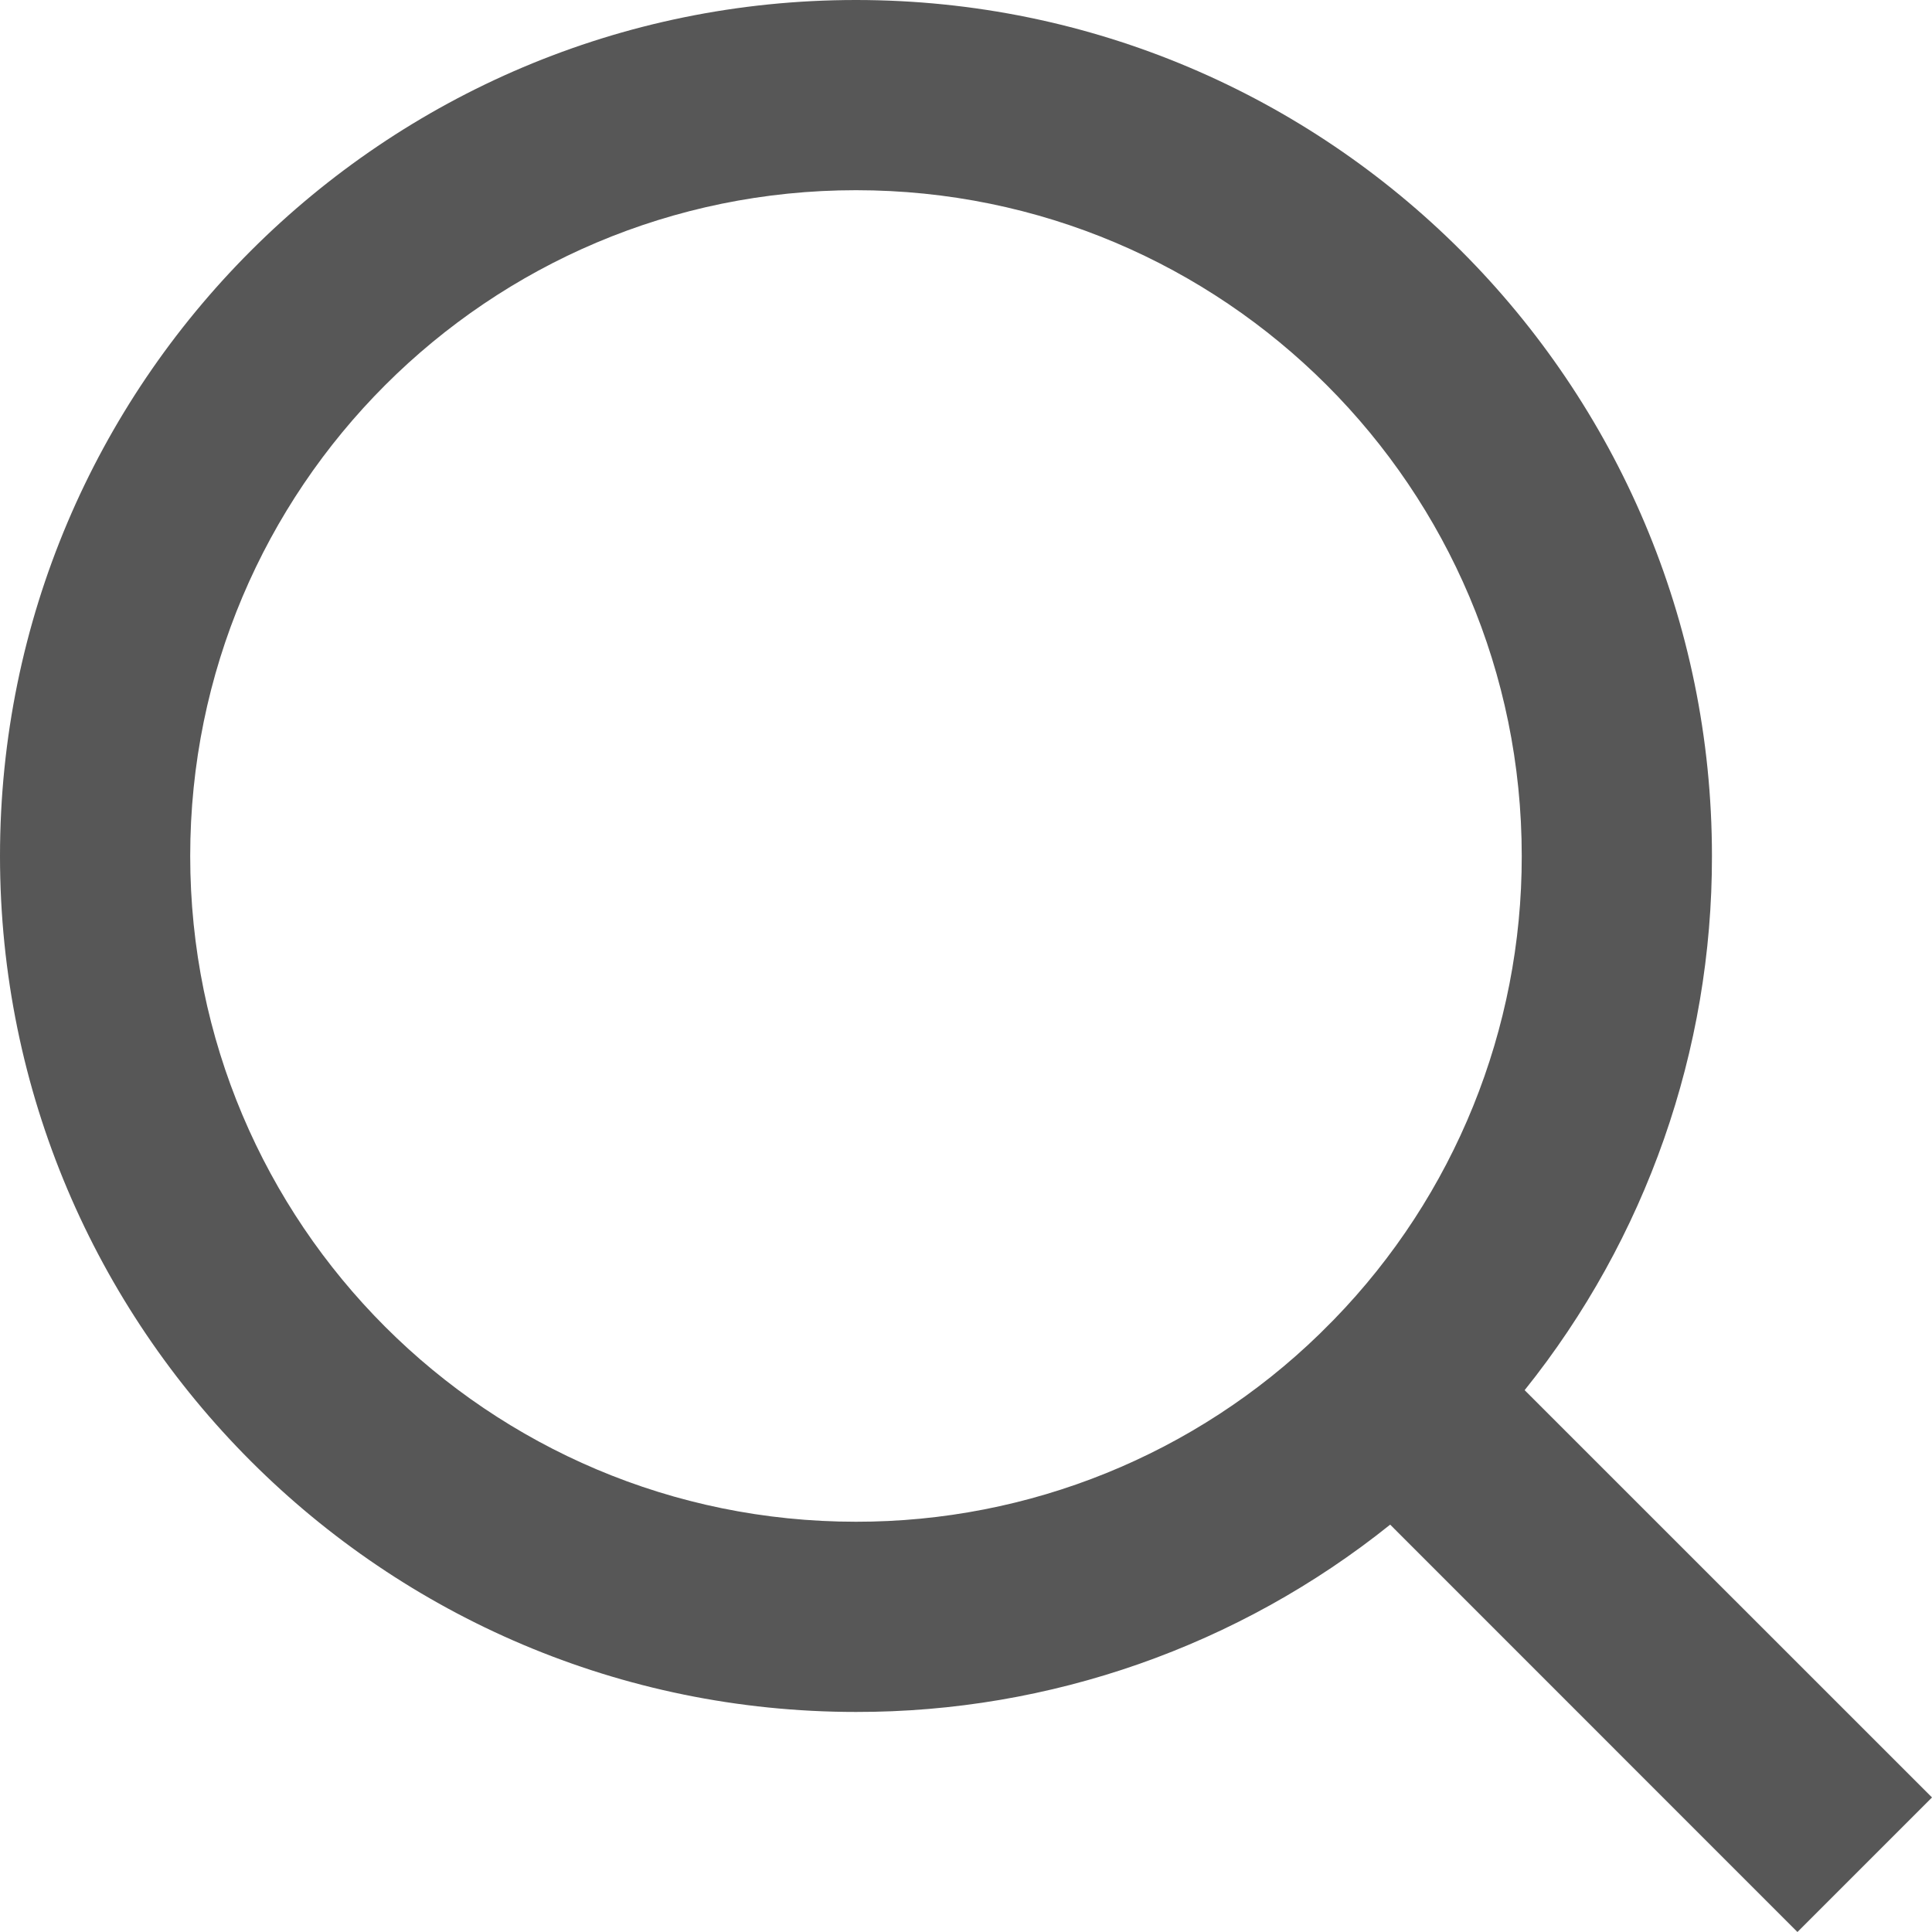
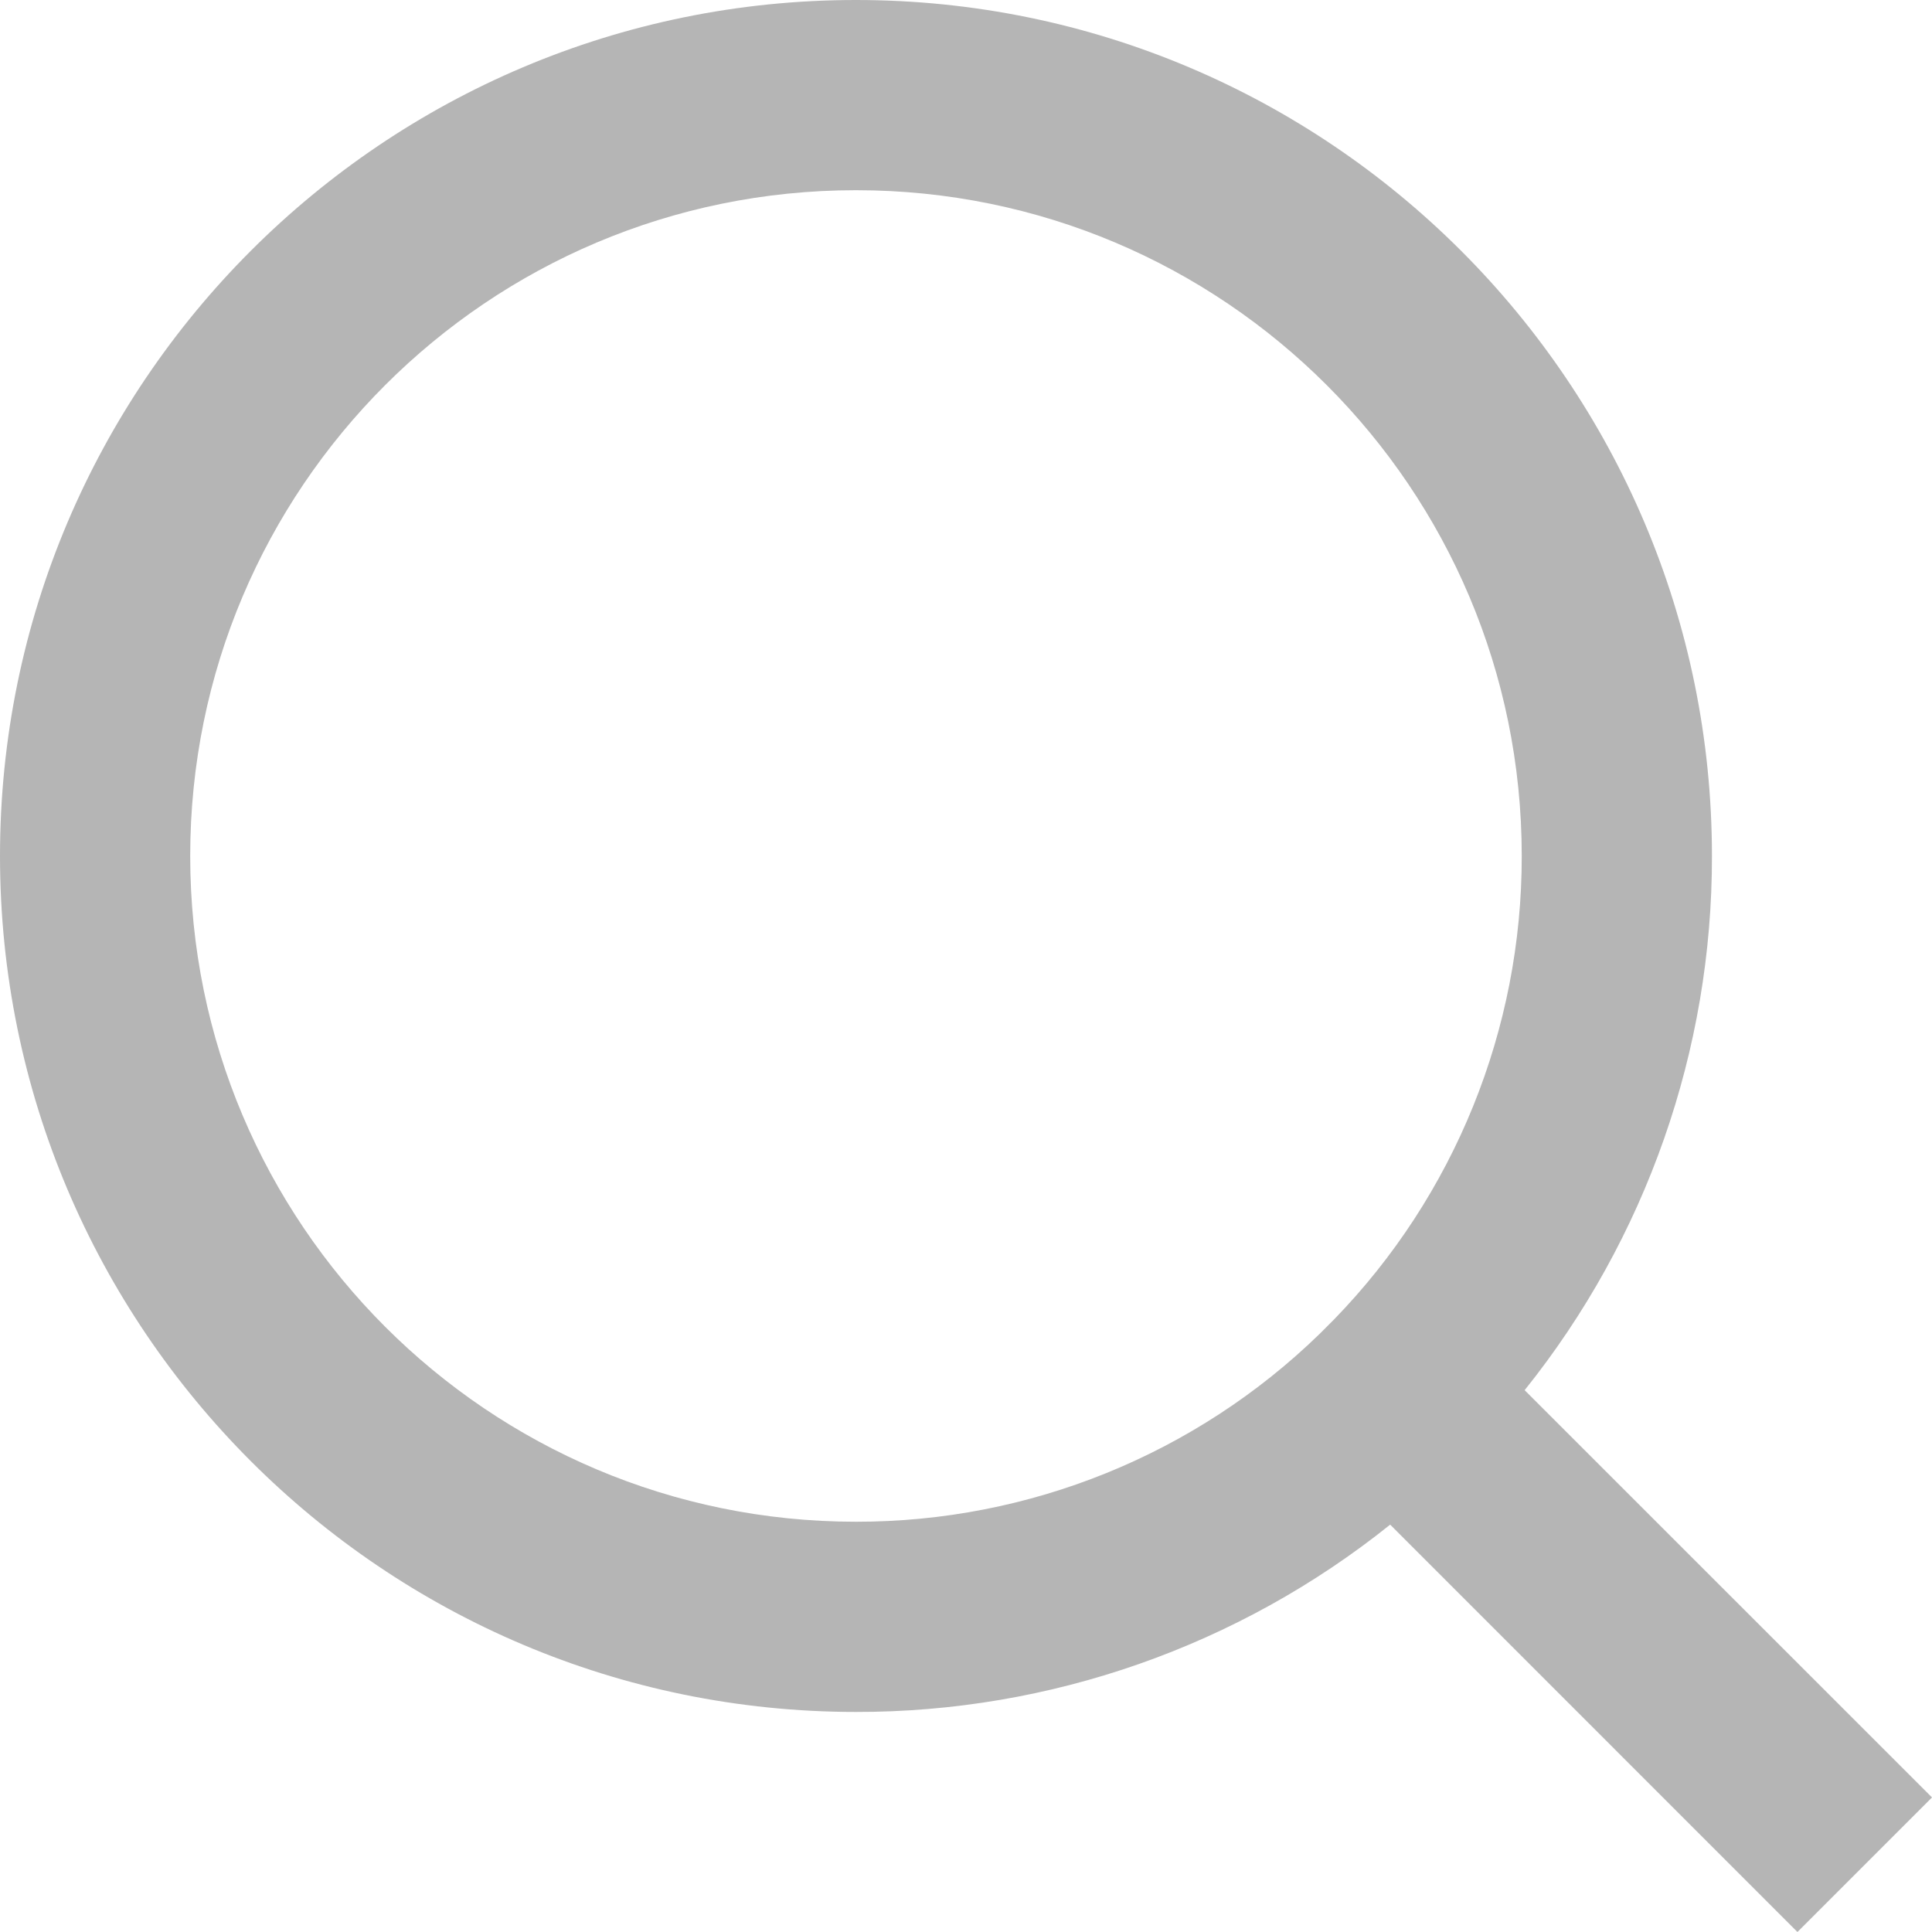
<svg xmlns="http://www.w3.org/2000/svg" width="20" height="20" viewBox="0 0 20 20" fill="none">
-   <path d="M15.783 14.391L20 18.607L18.607 20L14.391 15.783C12.822 17.041 10.871 17.725 8.861 17.722C3.97 17.722 0 13.752 0 8.861C0 3.97 3.97 0 8.861 0C13.752 0 17.722 3.97 17.722 8.861C17.725 10.871 17.041 12.822 15.783 14.391ZM13.808 13.661C15.058 12.376 15.755 10.653 15.753 8.861C15.753 5.053 12.668 1.969 8.861 1.969C5.053 1.969 1.969 5.053 1.969 8.861C1.969 12.668 5.053 15.753 8.861 15.753C10.653 15.755 12.376 15.058 13.661 13.808L13.808 13.661Z" fill="#575757" />
+   <path d="M15.783 14.391L20 18.607L18.607 20L14.391 15.783C12.822 17.041 10.871 17.725 8.861 17.722C3.97 17.722 0 13.752 0 8.861C0 3.97 3.97 0 8.861 0C13.752 0 17.722 3.97 17.722 8.861C17.725 10.871 17.041 12.822 15.783 14.391ZM13.808 13.661C15.058 12.376 15.755 10.653 15.753 8.861C15.753 5.053 12.668 1.969 8.861 1.969C5.053 1.969 1.969 5.053 1.969 8.861C1.969 12.668 5.053 15.753 8.861 15.753C10.653 15.755 12.376 15.058 13.661 13.808L13.808 13.661Z" fill="#B5B5B5" />
</svg>
